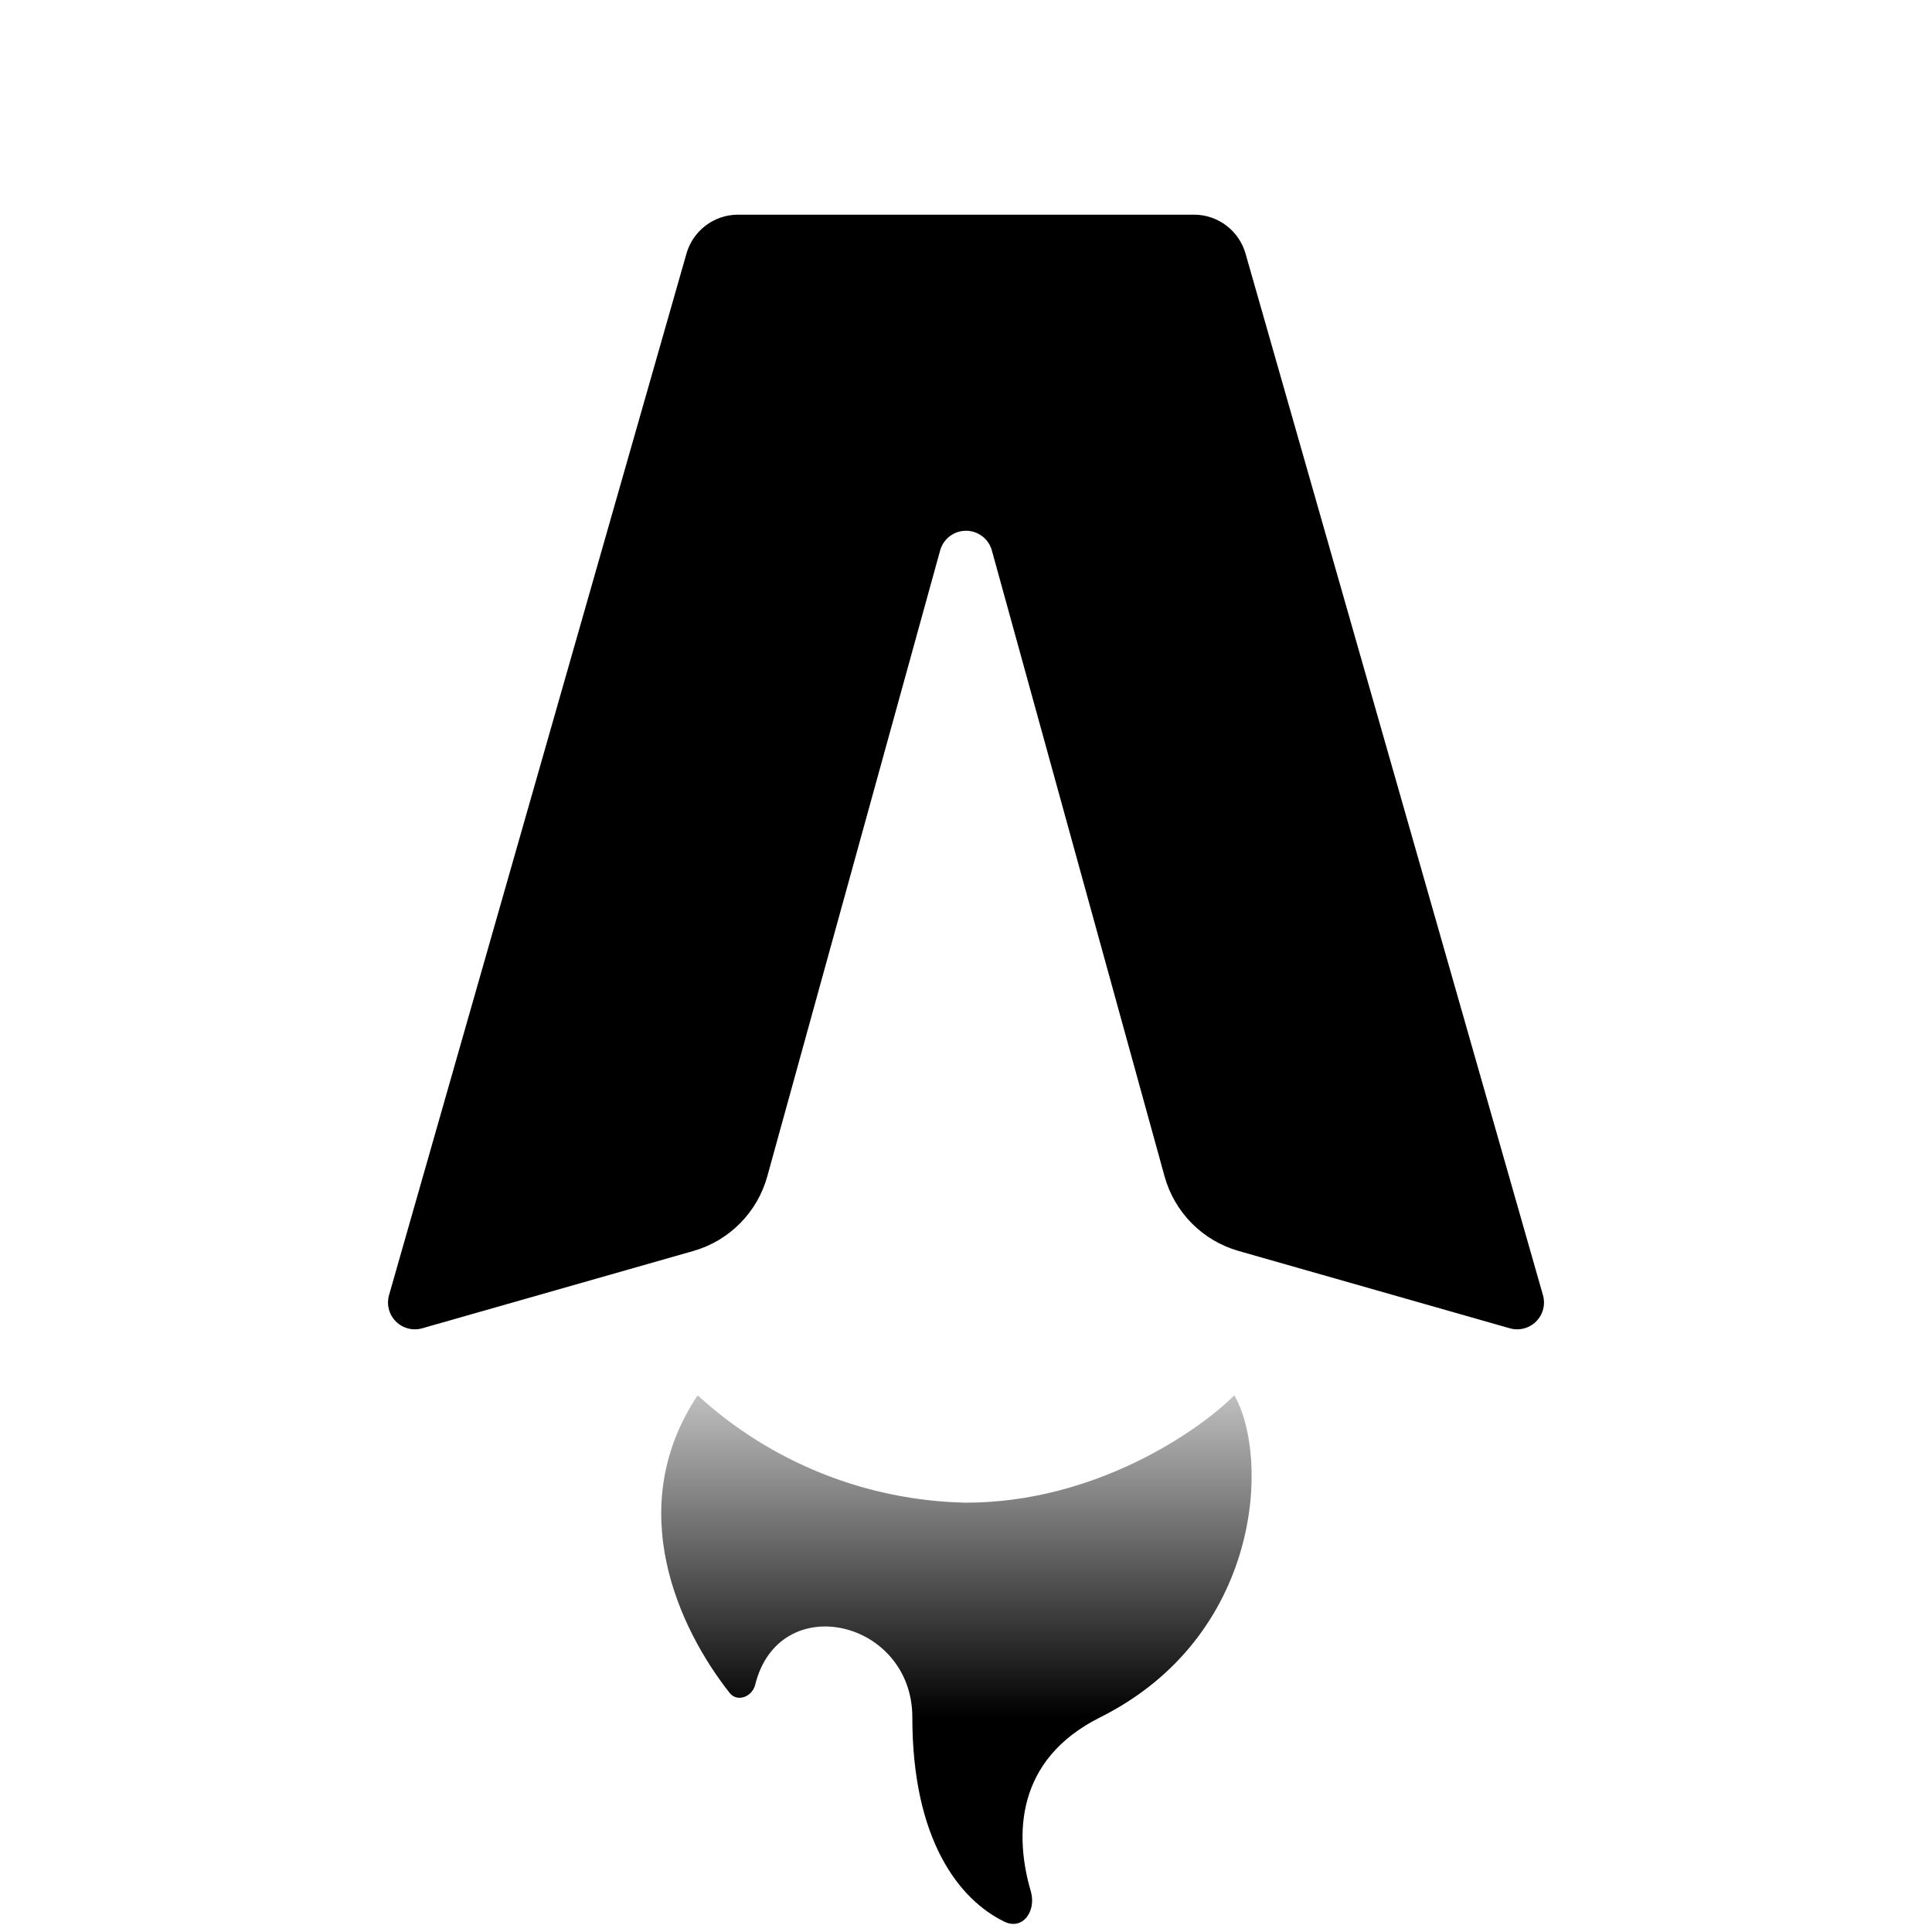
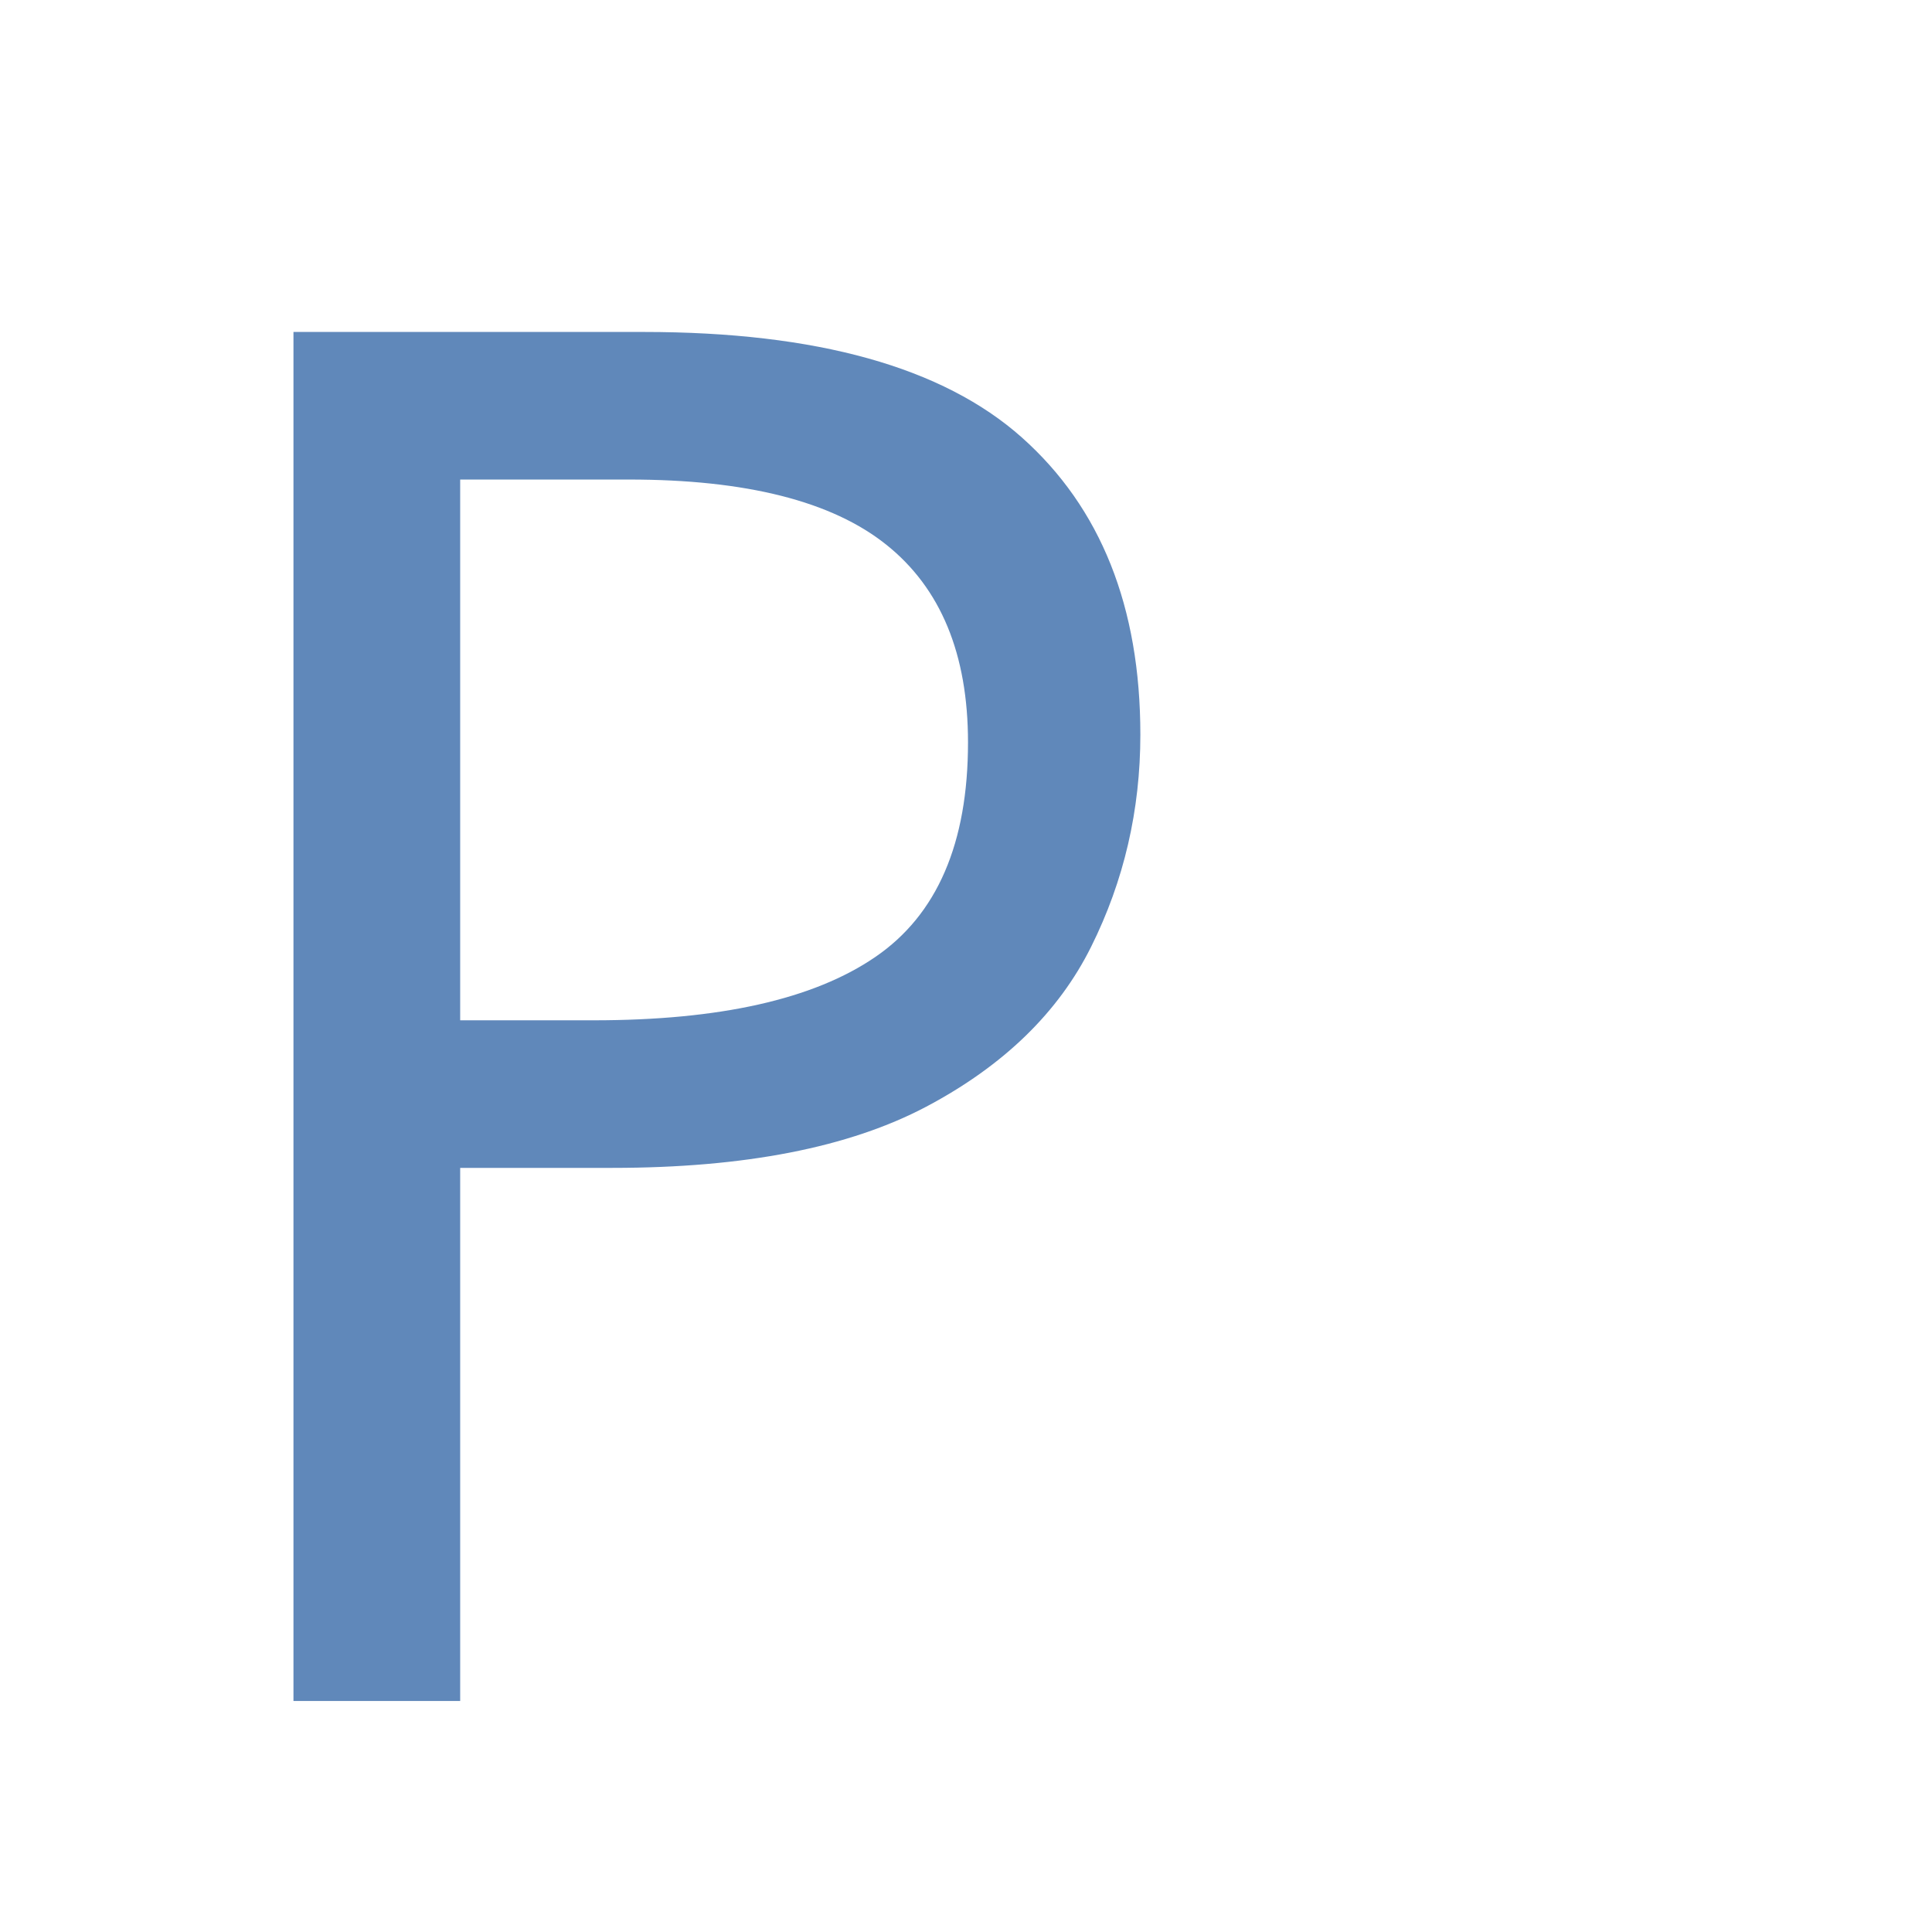
- <svg xmlns="http://www.w3.org/2000/svg" fill="none" viewBox="0 0 36 36">
-   <path fill="#000" d="M22.25 4h-8.5a1 1 0 0 0-.96.73l-5.54 19.4a.5.5 0 0 0 .62.62l5.05-1.44a2 2 0 0 0 1.38-1.4l3.22-11.66a.5.5 0 0 1 .96 0l3.22 11.67a2 2 0 0 0 1.38 1.39l5.05 1.44a.5.5 0 0 0 .62-.62l-5.54-19.4a1 1 0 0 0-.96-.73Z" />
-   <path fill="url(#gradient)" d="M18 28a7.63 7.63 0 0 1-5-2c-1.4 2.1-.35 4.35.6 5.55.14.17.41.07.47-.15.44-1.8 2.93-1.22 2.93.6 0 2.28.87 3.4 1.72 3.81.34.16.59-.2.49-.56-.31-1.05-.29-2.46 1.29-3.25 3-1.5 3.17-4.83 2.5-6-.67.67-2.6 2-5 2Z" />
-   <defs>
-     <linearGradient id="gradient" x1="16" x2="16" y1="32" y2="24" gradientUnits="userSpaceOnUse">
-       <stop stop-color="#000" />
-       <stop offset="1" stop-color="#000" stop-opacity="0" />
-     </linearGradient>
+ <svg xmlns="http://www.w3.org/2000/svg" width="115.89mm" height="115.89mm" viewBox="0 0 115.89 115.89" version="1.1" id="svg1">
+   <defs id="defs1">
+     <meshgradient id="meshgradient2" gradientUnits="userSpaceOnUse" x="47.66" y="77.762">
+       <meshrow id="meshrow2">
+         <meshpatch id="meshpatch2">
+           <stop path="c 38.63,0  77.26,0  115.89,0" style="stop-color:#ffffff;stop-opacity:1" id="stop2" />
+           <stop path="c 0,38.63  0,77.26  0,115.89" style="stop-color:#6088ba;stop-opacity:1" id="stop3" />
+           <stop path="c -38.63,0  -77.26,0  -115.89,0" style="stop-color:#ffffff;stop-opacity:1" id="stop4" />
+           <stop path="c 0,-38.63  0,-77.26  0,-115.89" style="stop-color:#6088ba;stop-opacity:1" id="stop5" />
+         </meshpatch>
+       </meshrow>
+     </meshgradient>
  </defs>
-   <style>
-     @media (prefers-color-scheme:dark){:root{filter:invert(100%)}}
-   </style>
+   <g id="layer1" transform="translate(-47.66047,-77.76181)">
+     <rect style="fill:url(#meshgradient2);fill-opacity:1;stroke-width:0.265" id="rect2" width="115.89" height="115.89" x="47.66" y="77.762" />
+     <text xml:space="preserve" style="font-style:normal;font-variant:normal;font-weight:normal;font-stretch:normal;font-size:113.077px;font-family:'Blackadder ITC';-inkscape-font-specification:'Blackadder ITC';fill:#6088ba;fill-opacity:1;stroke-width:0.589" x="55.415" y="176.761" id="text5" transform="scale(0.9831395,1.01715)">
+       <tspan id="tspan5" style="font-style:normal;font-variant:normal;font-weight:normal;font-stretch:normal;font-family:'Blackadder ITC';-inkscape-font-specification:'Blackadder ITC';stroke-width:0.589" x="55.415" y="176.761">P</tspan>
+     </text>
+   </g>
</svg>
